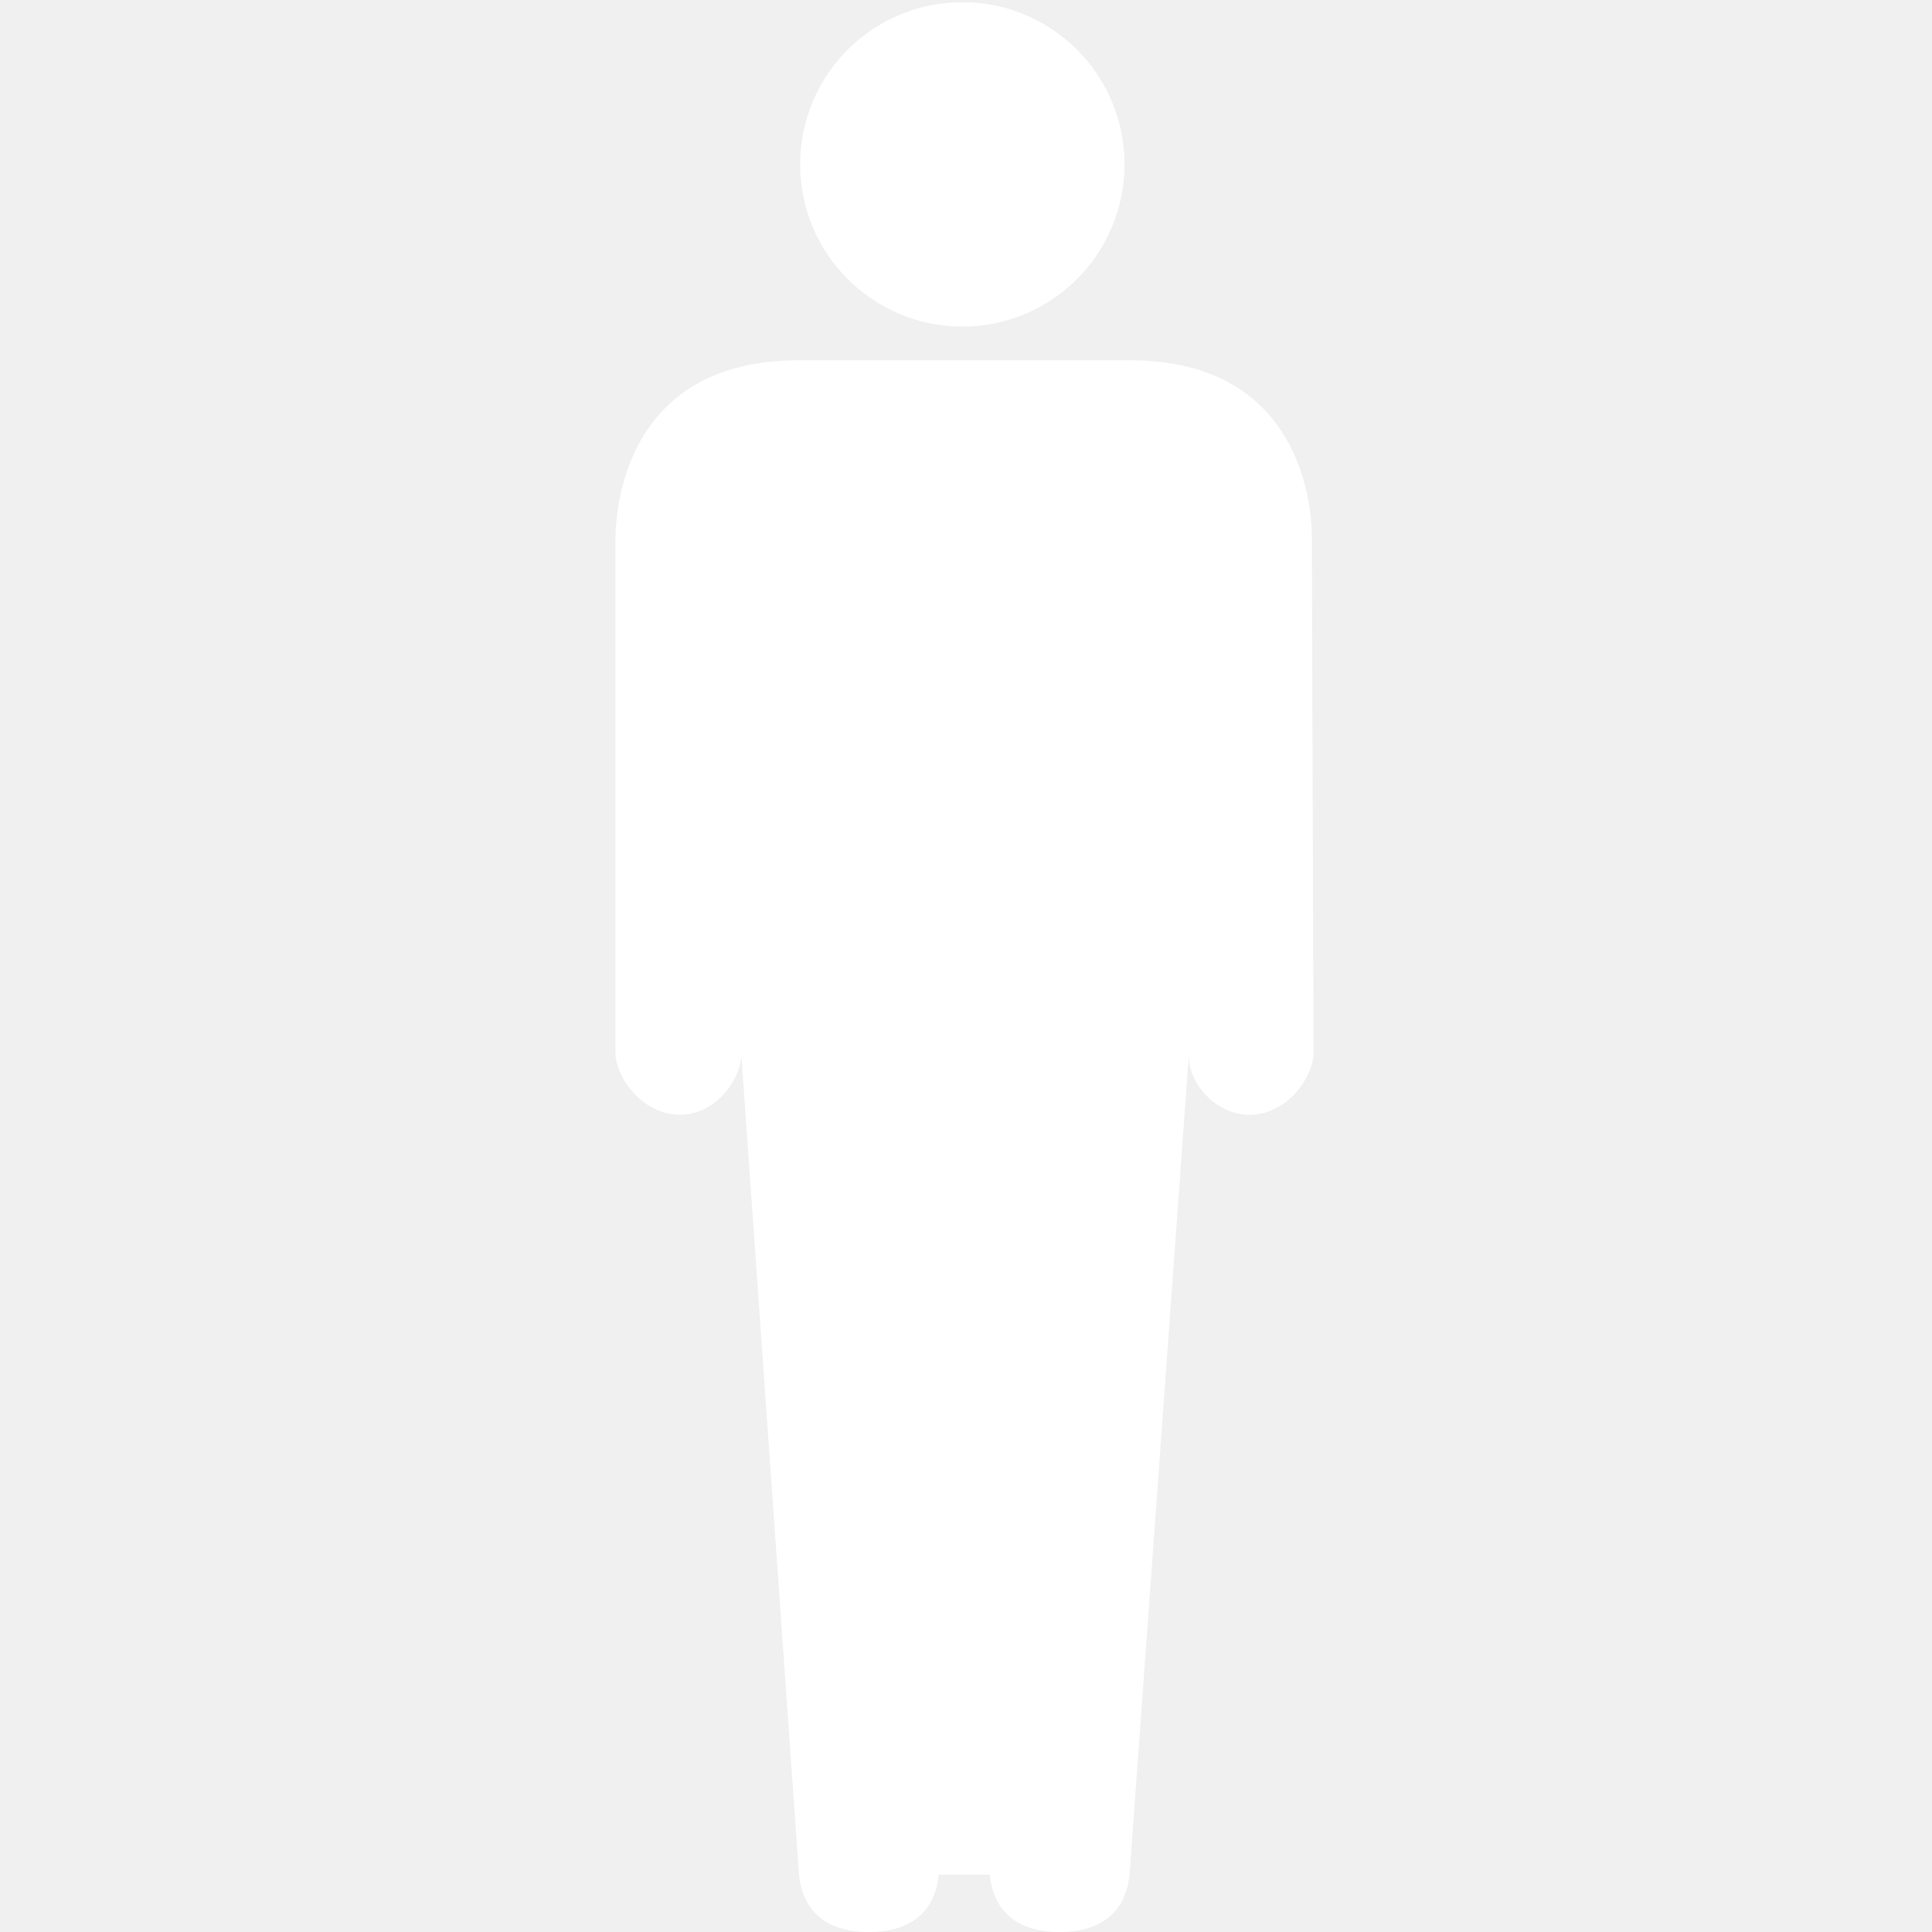
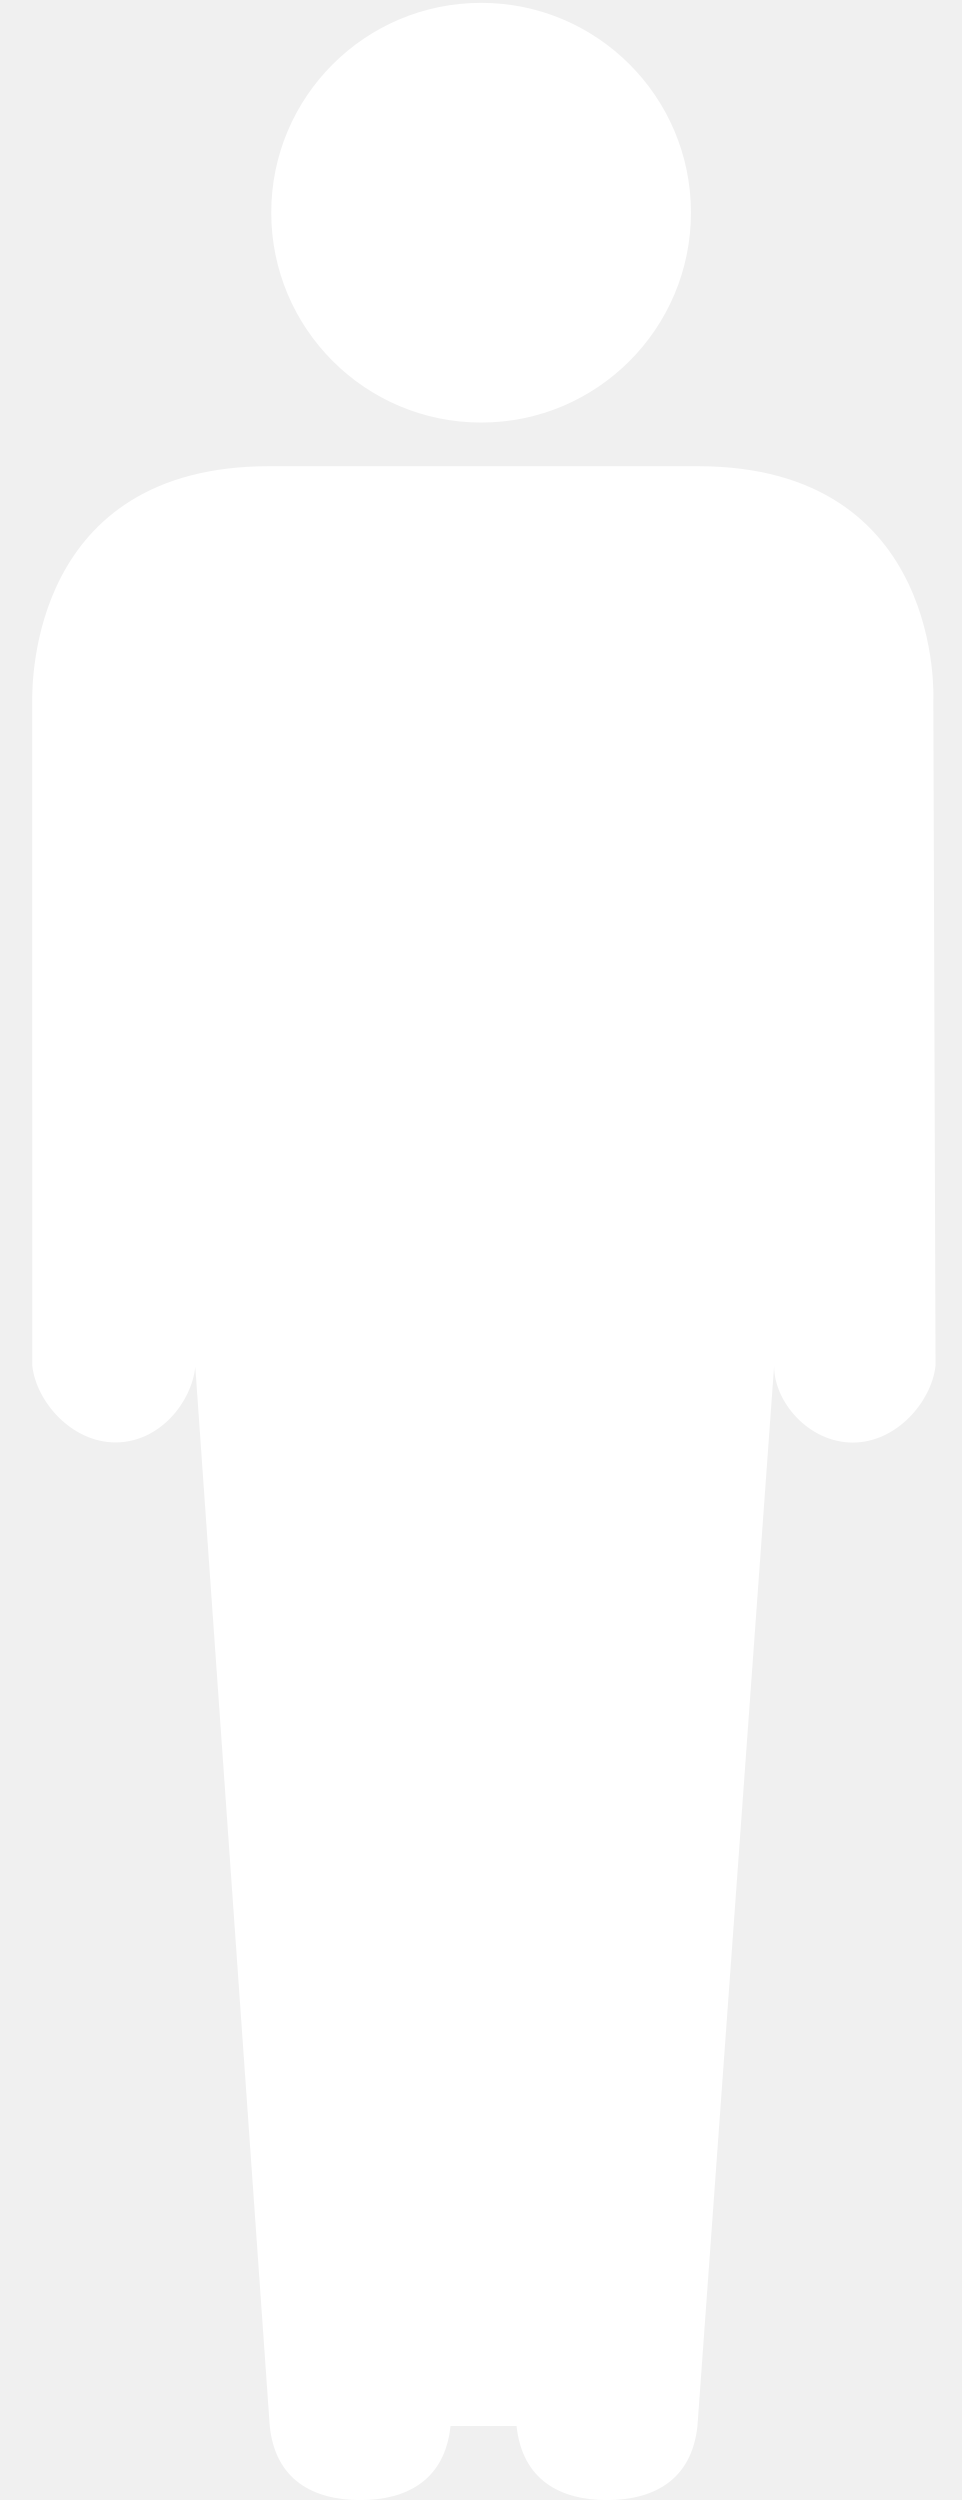
- <svg xmlns="http://www.w3.org/2000/svg" version="1.1" id="Capa_1" x="0px" y="0px" width="512px" height="512px" viewBox="0 0 512 512" enable-background="new 0 0 512 512" xml:space="preserve">
+ <svg xmlns="http://www.w3.org/2000/svg" version="1.1" id="Capa_1" x="0px" y="0px" width="197px" height="512px" viewBox="156.5 0 197 512" enable-background="new 156.5 0 197 512" xml:space="preserve">
  <g>
    <g>
      <path fill="#FFFFFF" d="M255.045,86.539c23.715,0,42.961-19.246,42.961-42.993c0-23.731-19.246-42.961-42.961-42.961    c-23.748,0-42.993,19.229-42.993,42.961C212.052,67.293,231.297,86.539,255.045,86.539z" />
-       <path fill="#FFFFFF" d="M347.647,143.479c0,0,2.422-48-48.227-48h-87.807c-48.845,0-48.487,44.326-48.52,48l0.016,136.213    c0.797,7.33,8.03,15.718,17.051,15.718c8.957,0,15.539-8.111,16.336-15.458l15.247,216.899    c1.138,11.054,8.924,15.166,18.529,15.166c9.574,0,17.344-4.112,18.498-15.166h13.523c1.171,11.054,8.957,15.166,18.481,15.166    c9.623,0,17.393-4.112,18.563-15.166l15.702-217.062c0,7.363,7.136,15.652,16.124,15.652c8.973,0,16.142-8.42,16.938-15.75    L347.647,143.479z" />
+       <path fill="#FFFFFF" d="M347.647,143.479c0,0,2.422-48-48.227-48h-87.808c-48.845,0-48.486,44.326-48.52,48l0.016,136.212    c0.797,7.33,8.03,15.719,17.052,15.719c8.957,0,15.539-8.111,16.336-15.458l15.247,216.898    c1.138,11.055,8.924,15.166,18.528,15.166c9.574,0,17.345-4.111,18.498-15.166h13.523c1.171,11.055,8.957,15.166,18.48,15.166    c9.623,0,17.393-4.111,18.563-15.166l15.701-217.062c0,7.363,7.137,15.652,16.124,15.652c8.974,0,16.143-8.42,16.938-15.75    L347.647,143.479z" />
    </g>
  </g>
</svg>
